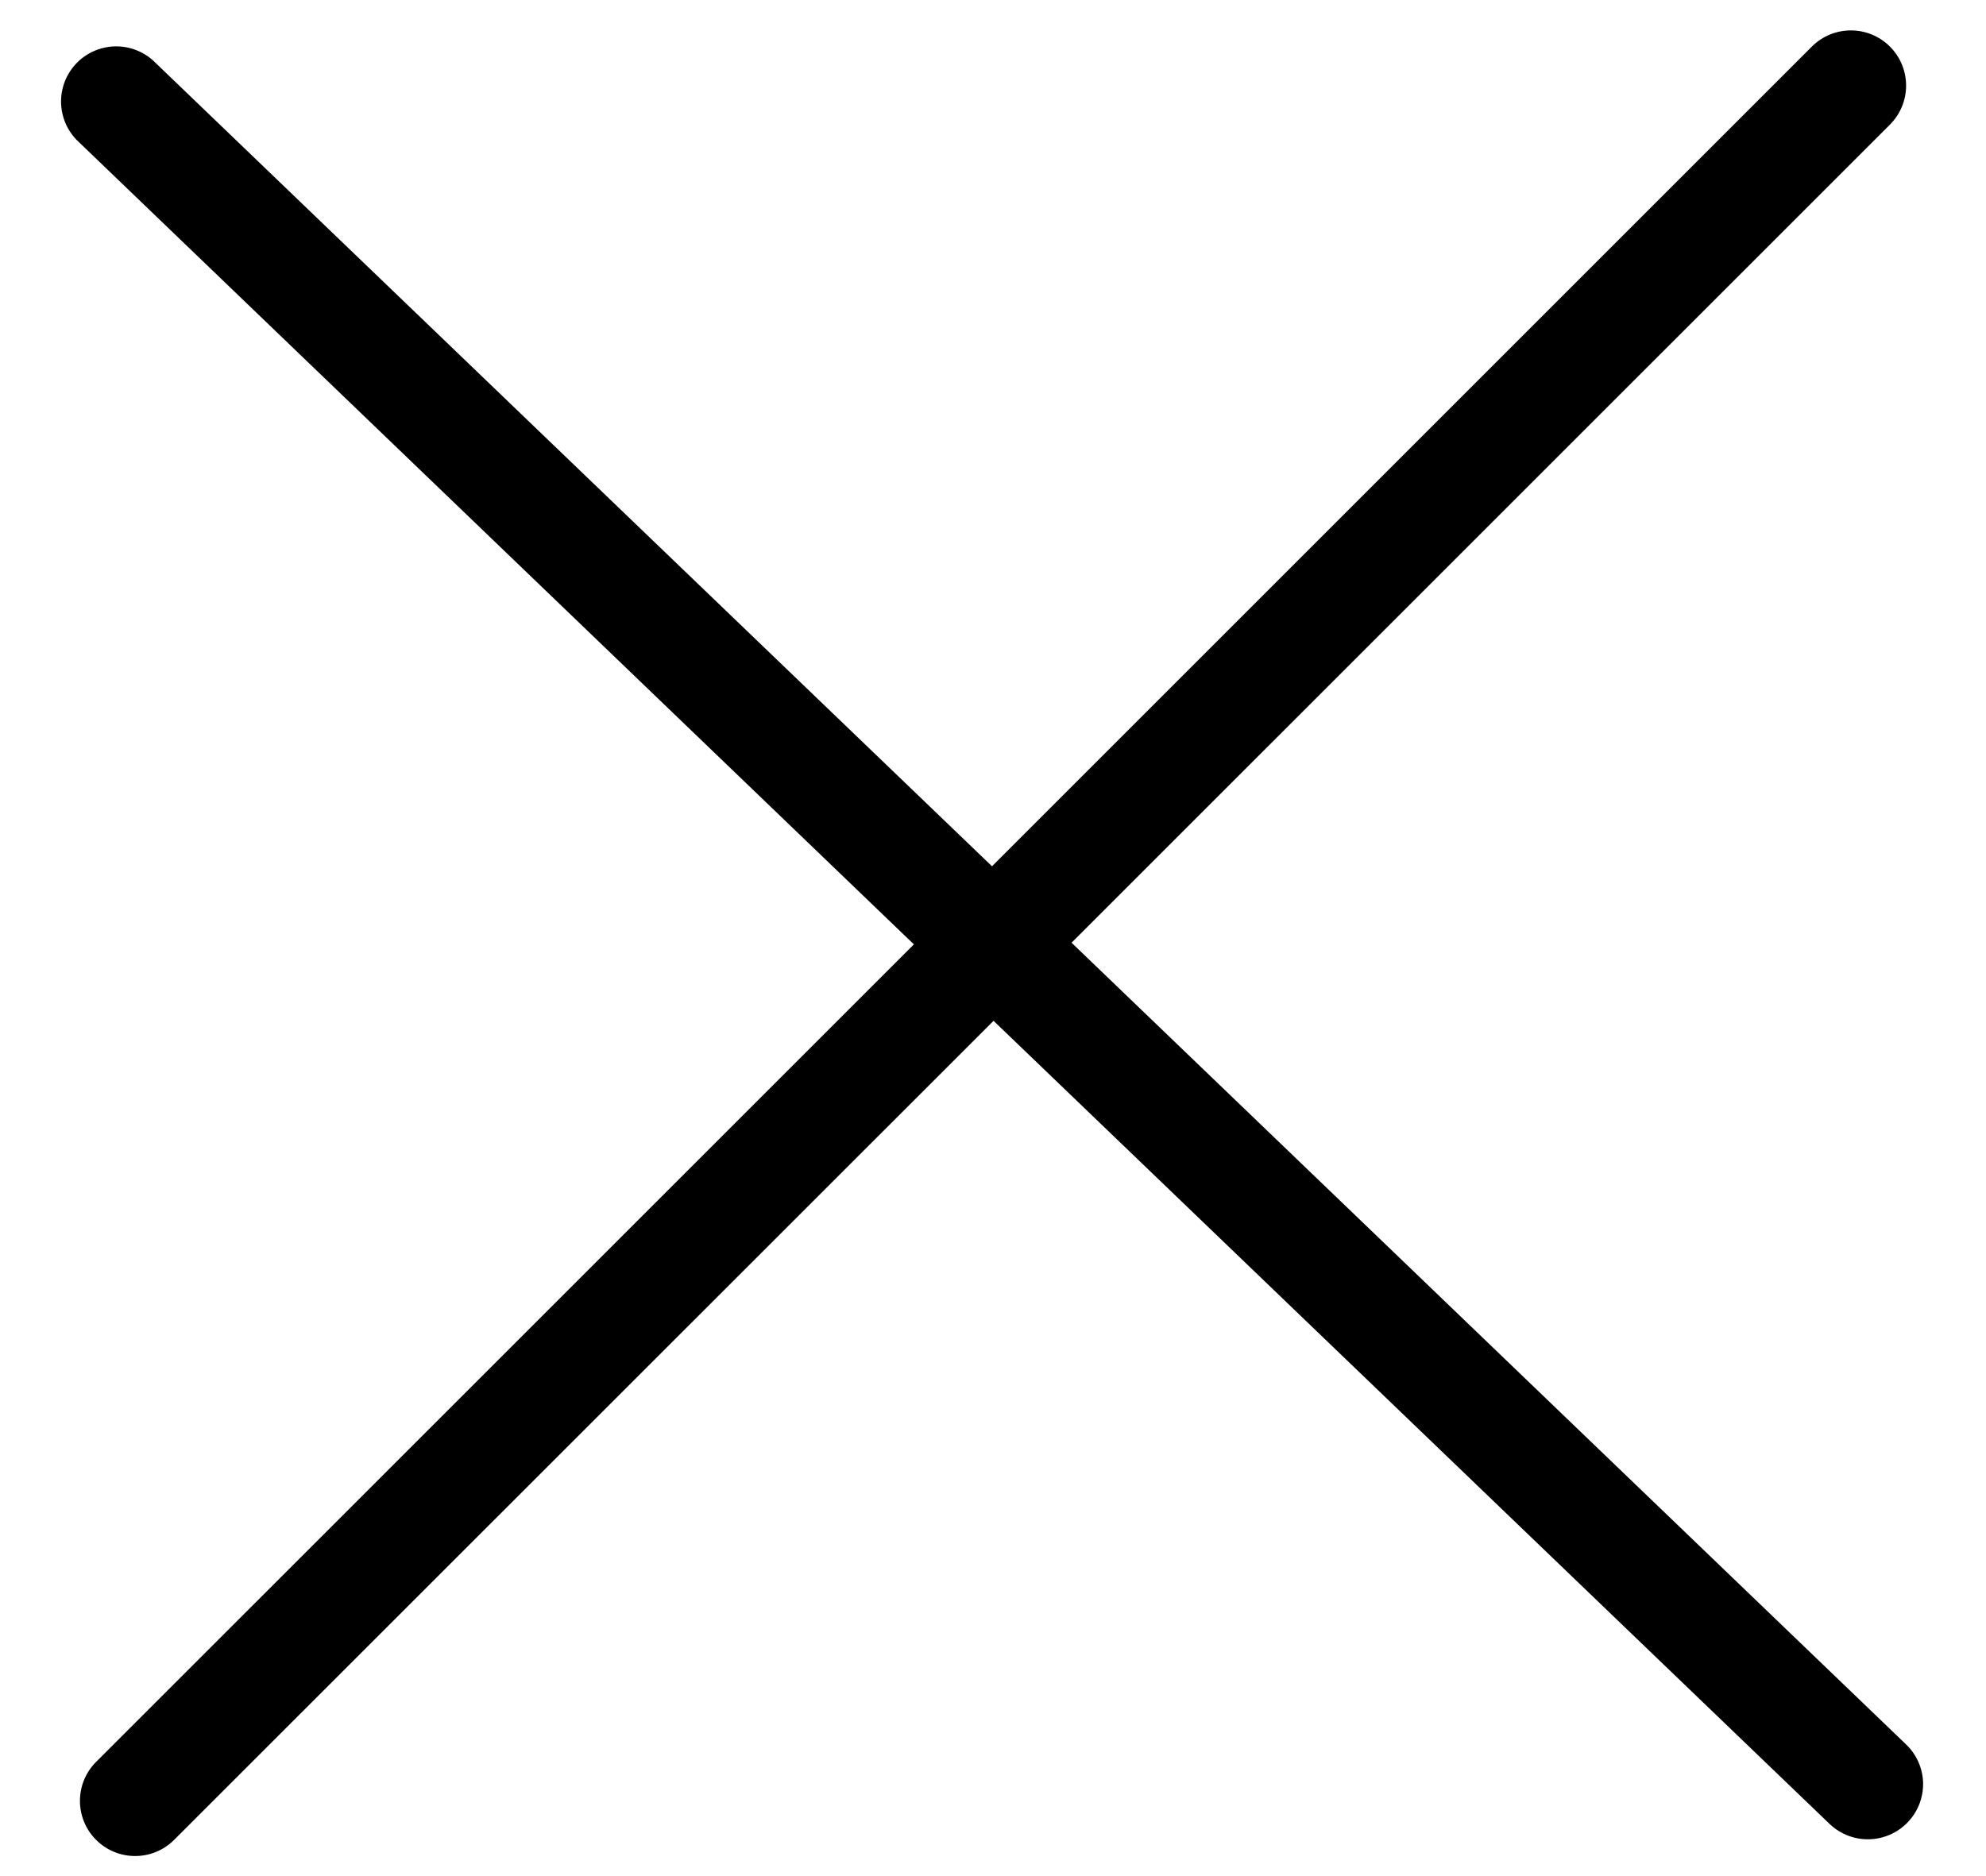
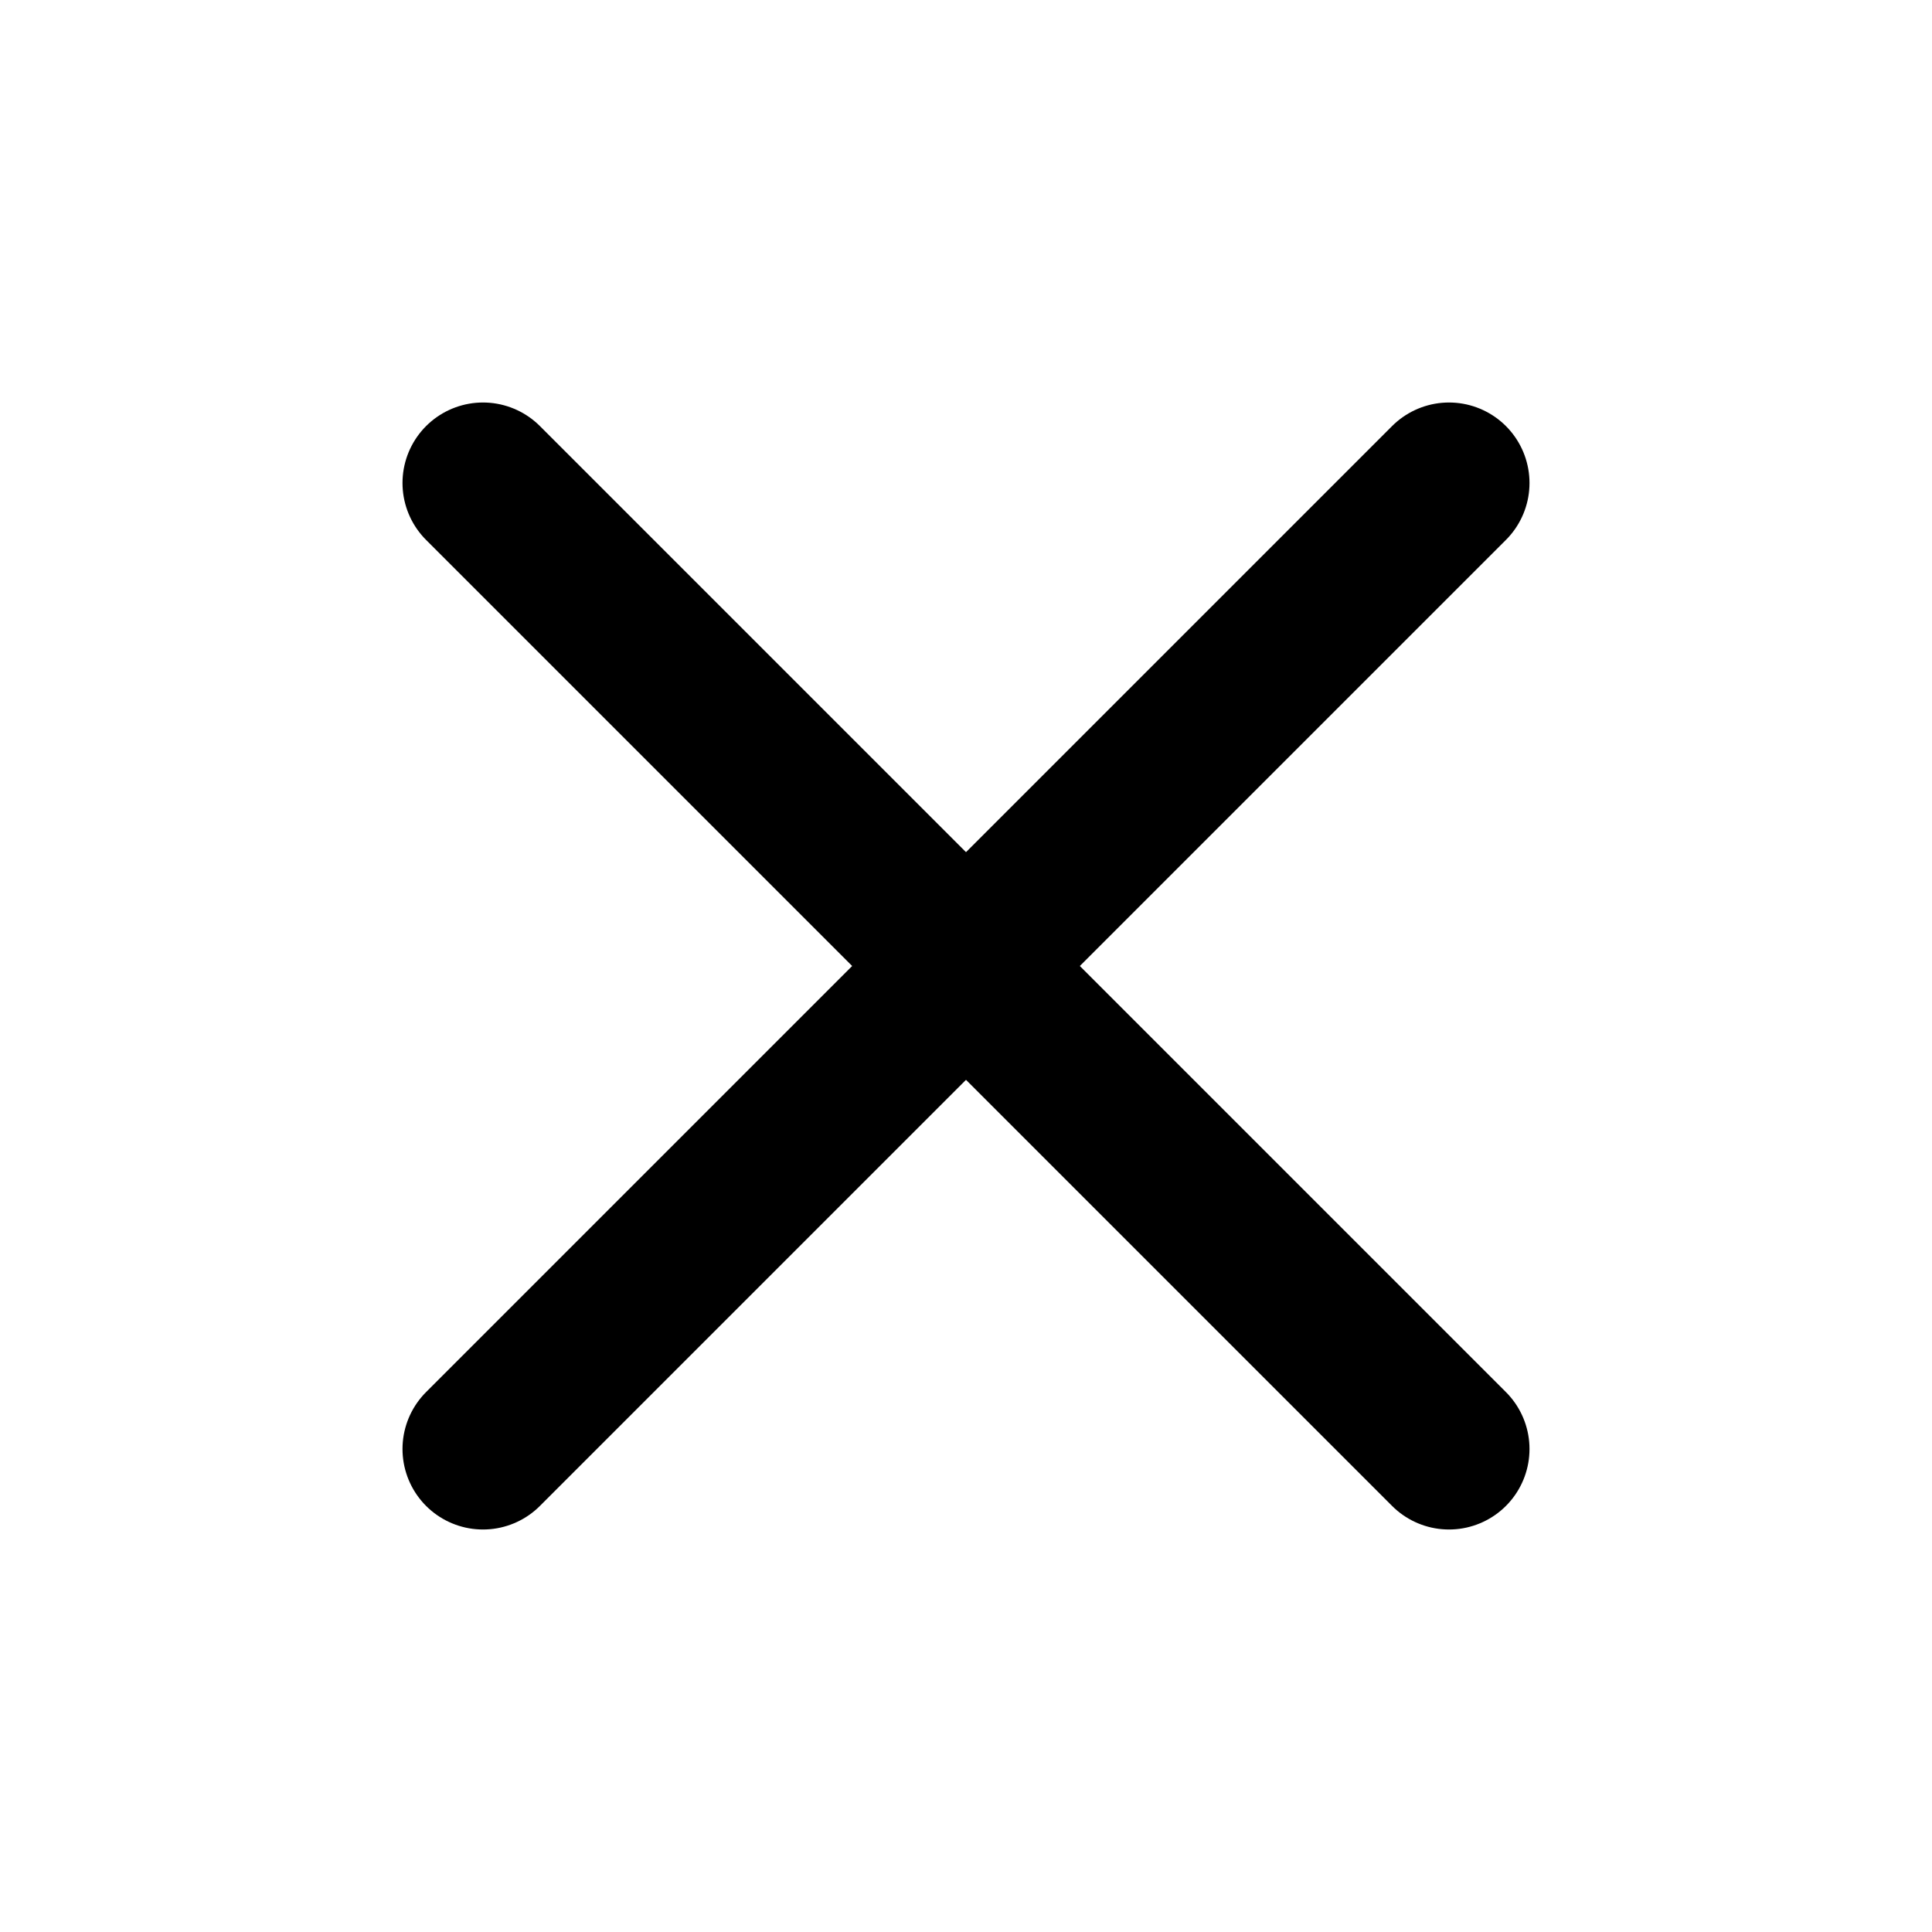
- <svg xmlns="http://www.w3.org/2000/svg" fill="none" class="icon icon-close" viewBox="0 0 18 17">
-   <path fill="currentColor" d="M.865 15.978a.5.5 0 0 0 .707.707l7.433-7.431 7.579 7.282a.501.501 0 0 0 .846-.37.5.5 0 0 0-.153-.351L9.712 8.546l7.417-7.416a.5.5 0 1 0-.707-.708L8.991 7.853 1.413.573a.5.5 0 1 0-.693.72l7.563 7.268z" />
+ <svg xmlns="http://www.w3.org/2000/svg" fill="none" class="icon icon-close" viewBox="0 0 24 24" stroke="currentColor" stroke-width="2" stroke-linecap="round" stroke-linejoin="round">
+   <path d="M18 6 6 18" />
+   <path d="m6 6 12 12" />
</svg>
